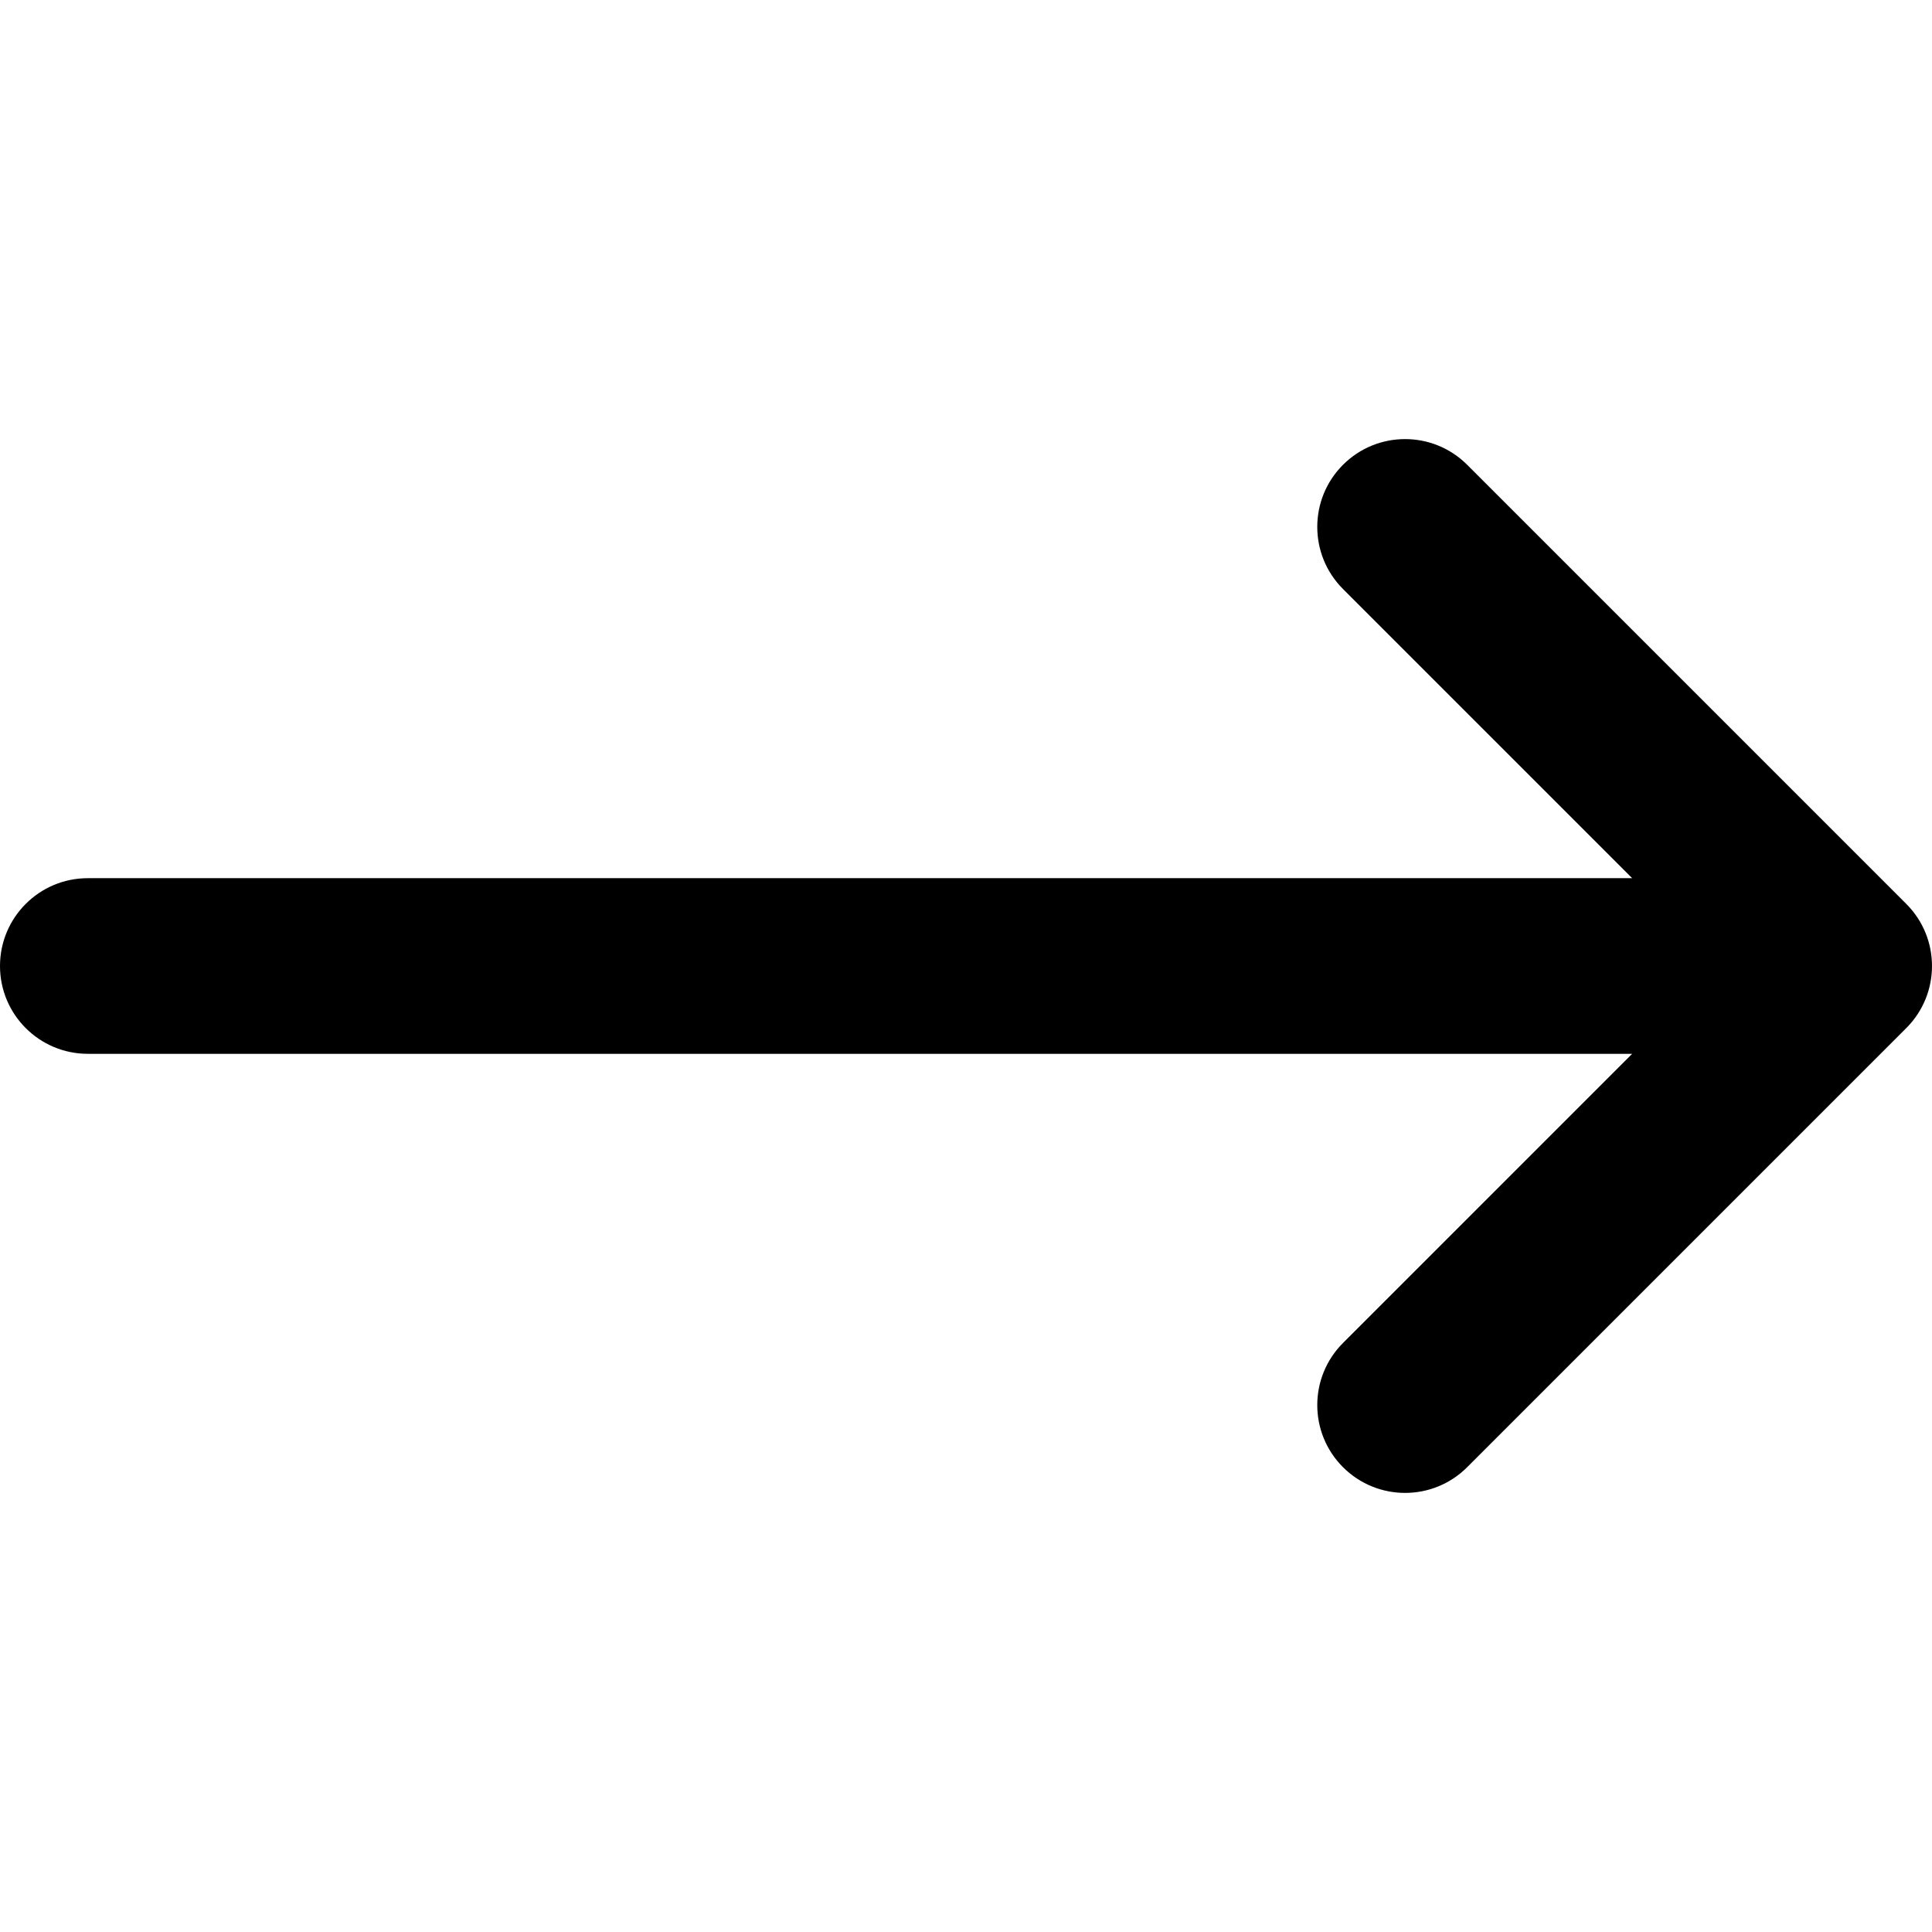
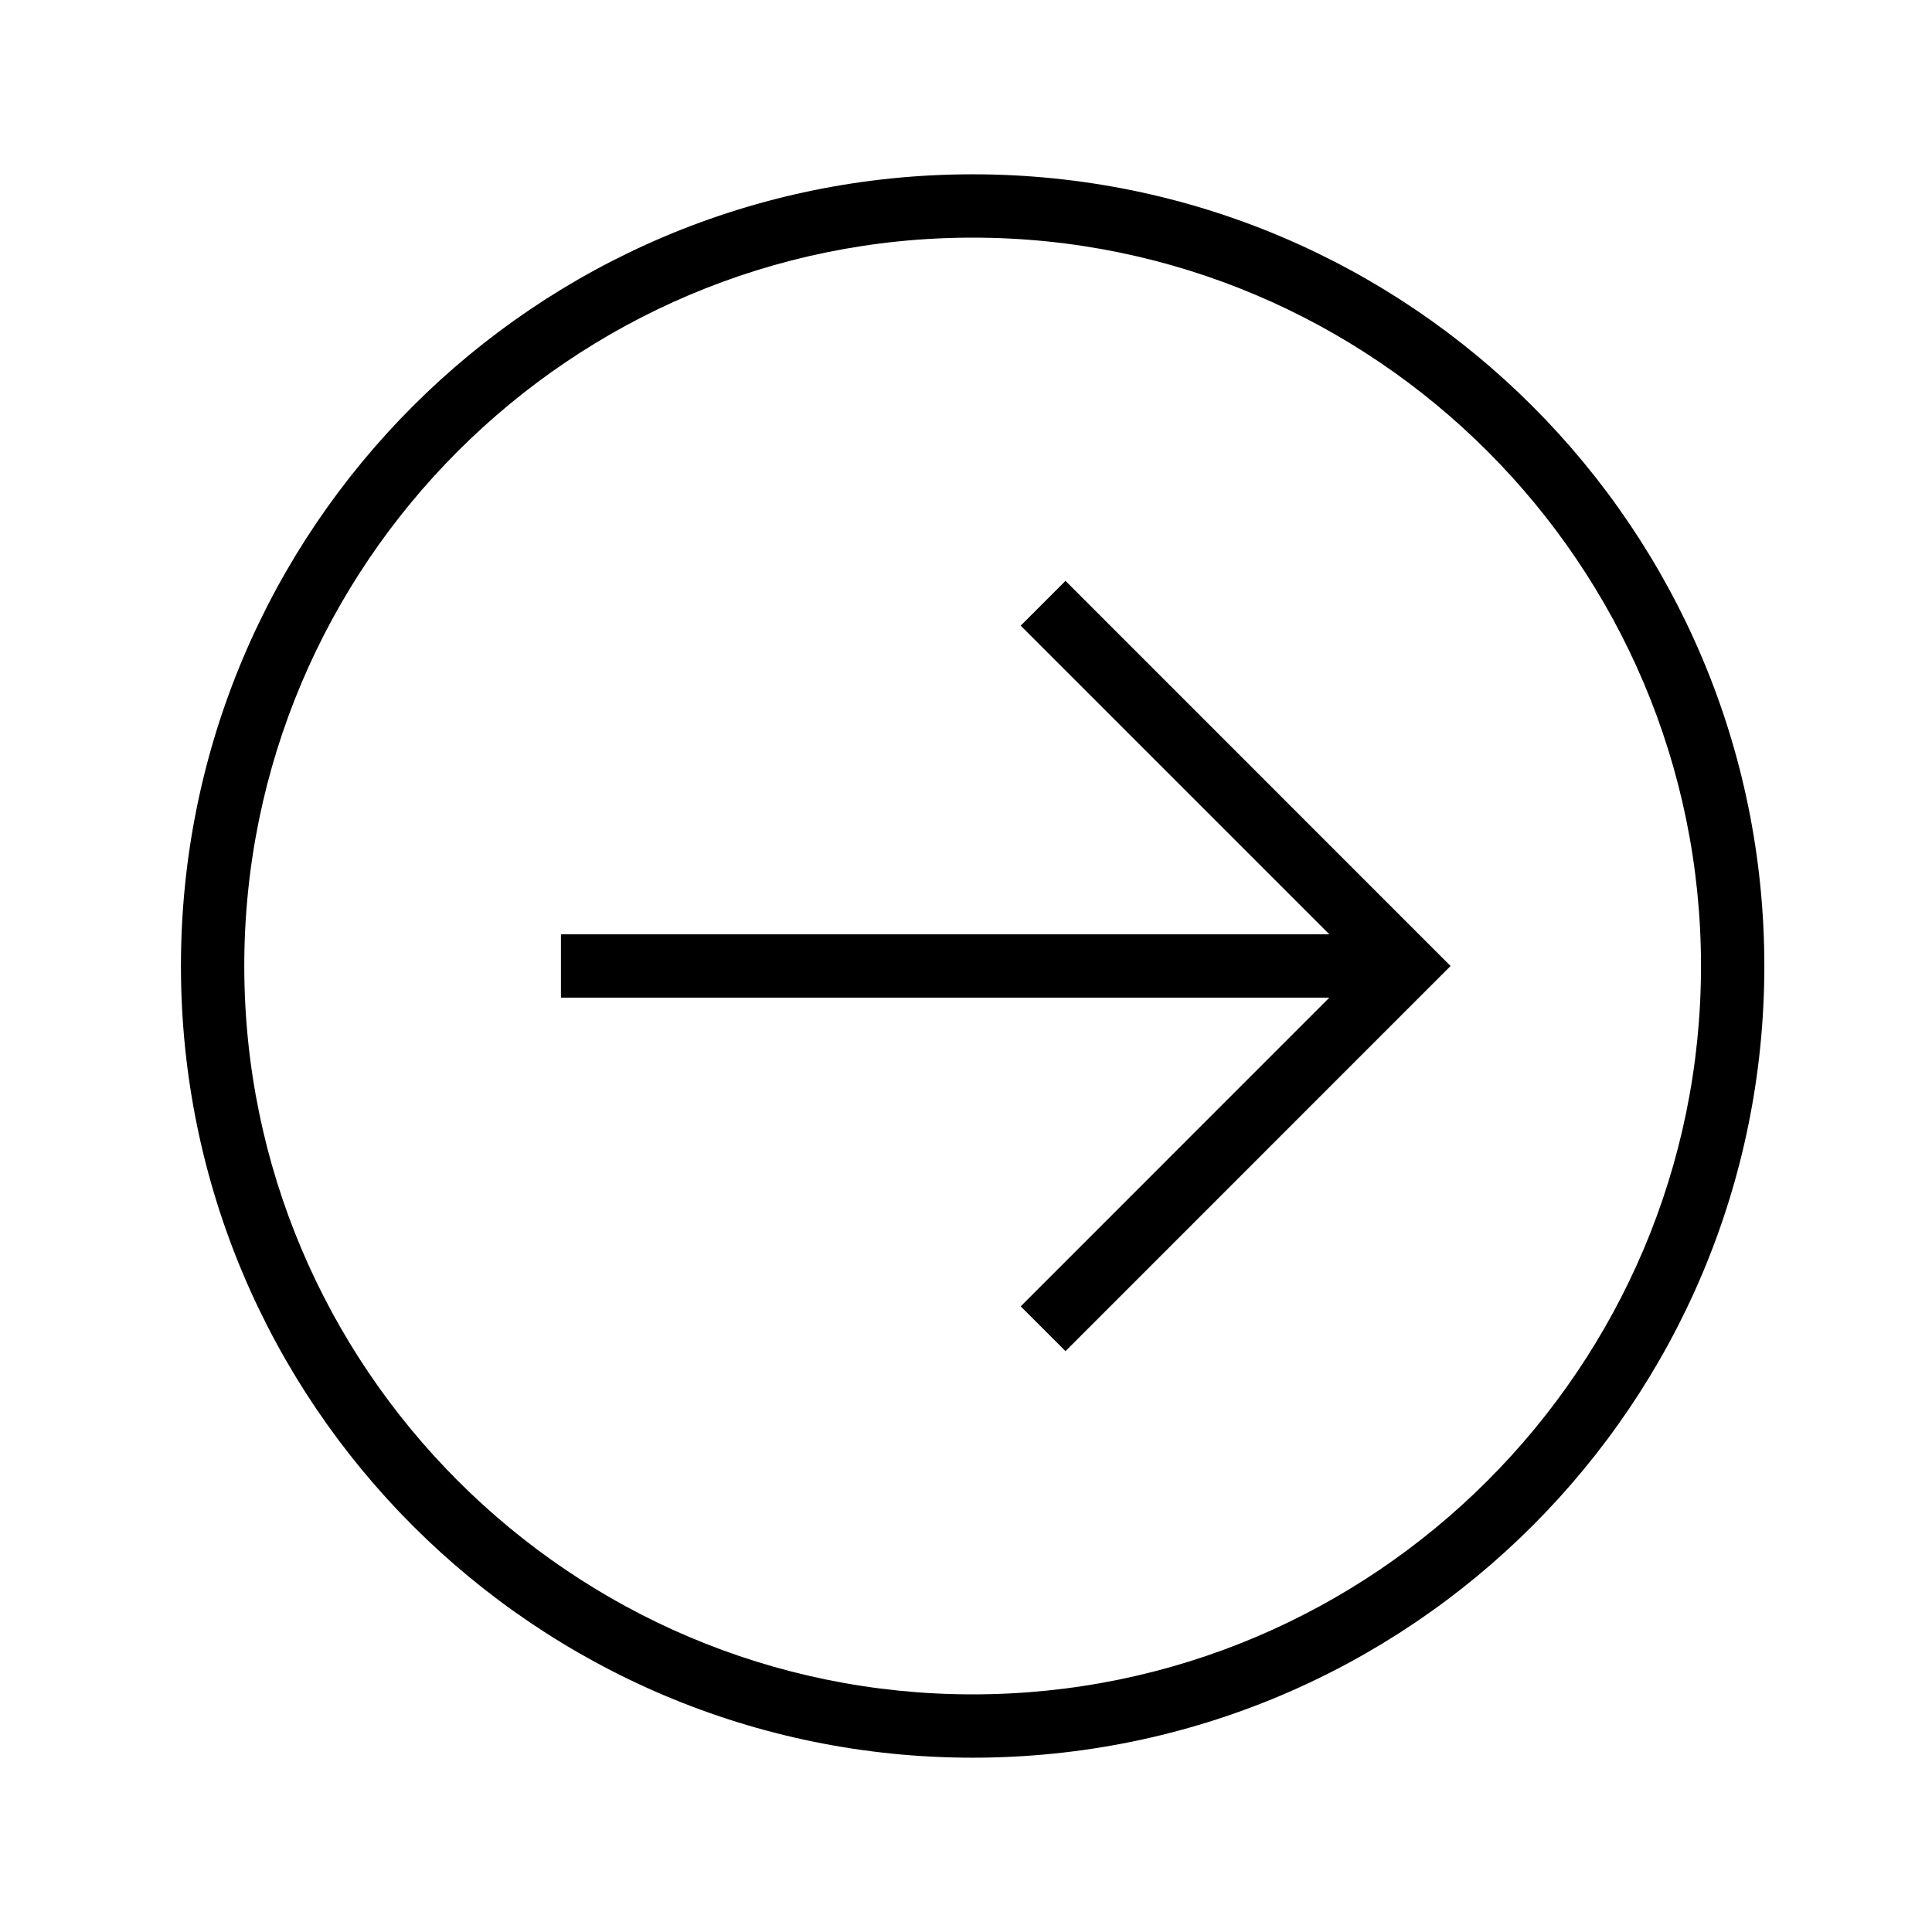
- <svg xmlns="http://www.w3.org/2000/svg" fill="#000000" height="800px" width="800px" version="1.1" id="Layer_1" viewBox="0 0 330 330" xml:space="preserve">
-   <path id="XMLID_27_" d="M15,180h263.787l-49.394,49.394c-5.858,5.857-5.858,15.355,0,21.213C232.322,253.535,236.161,255,240,255  s7.678-1.465,10.606-4.394l75-75c5.858-5.857,5.858-15.355,0-21.213l-75-75c-5.857-5.857-15.355-5.857-21.213,0  c-5.858,5.857-5.858,15.355,0,21.213L278.787,150H15c-8.284,0-15,6.716-15,15S6.716,180,15,180z" />
+ <svg xmlns="http://www.w3.org/2000/svg" width="800px" height="800px" viewBox="-3 0 32 32" version="1.1">
+   <g id="icomoon-ignore">
+ </g>
+   <path d="M13.11 29.113c7.243 0 13.113-5.871 13.113-13.113s-5.87-13.113-13.113-13.113c-7.242 0-13.113 5.871-13.113 13.113s5.871 13.113 13.113 13.113zM13.11 3.936c6.652 0 12.064 5.412 12.064 12.064s-5.412 12.064-12.064 12.064c-6.653 0-12.064-5.412-12.064-12.064s5.411-12.064 12.064-12.064z" fill="#000000">
+ 
+ </path>
+   <path d="M13.906 21.637l0.742 0.742 6.378-6.379-6.378-6.379-0.742 0.742 5.112 5.112h-12.727v1.049h12.727z" fill="#000000">
+ 
+ </path>
</svg>
